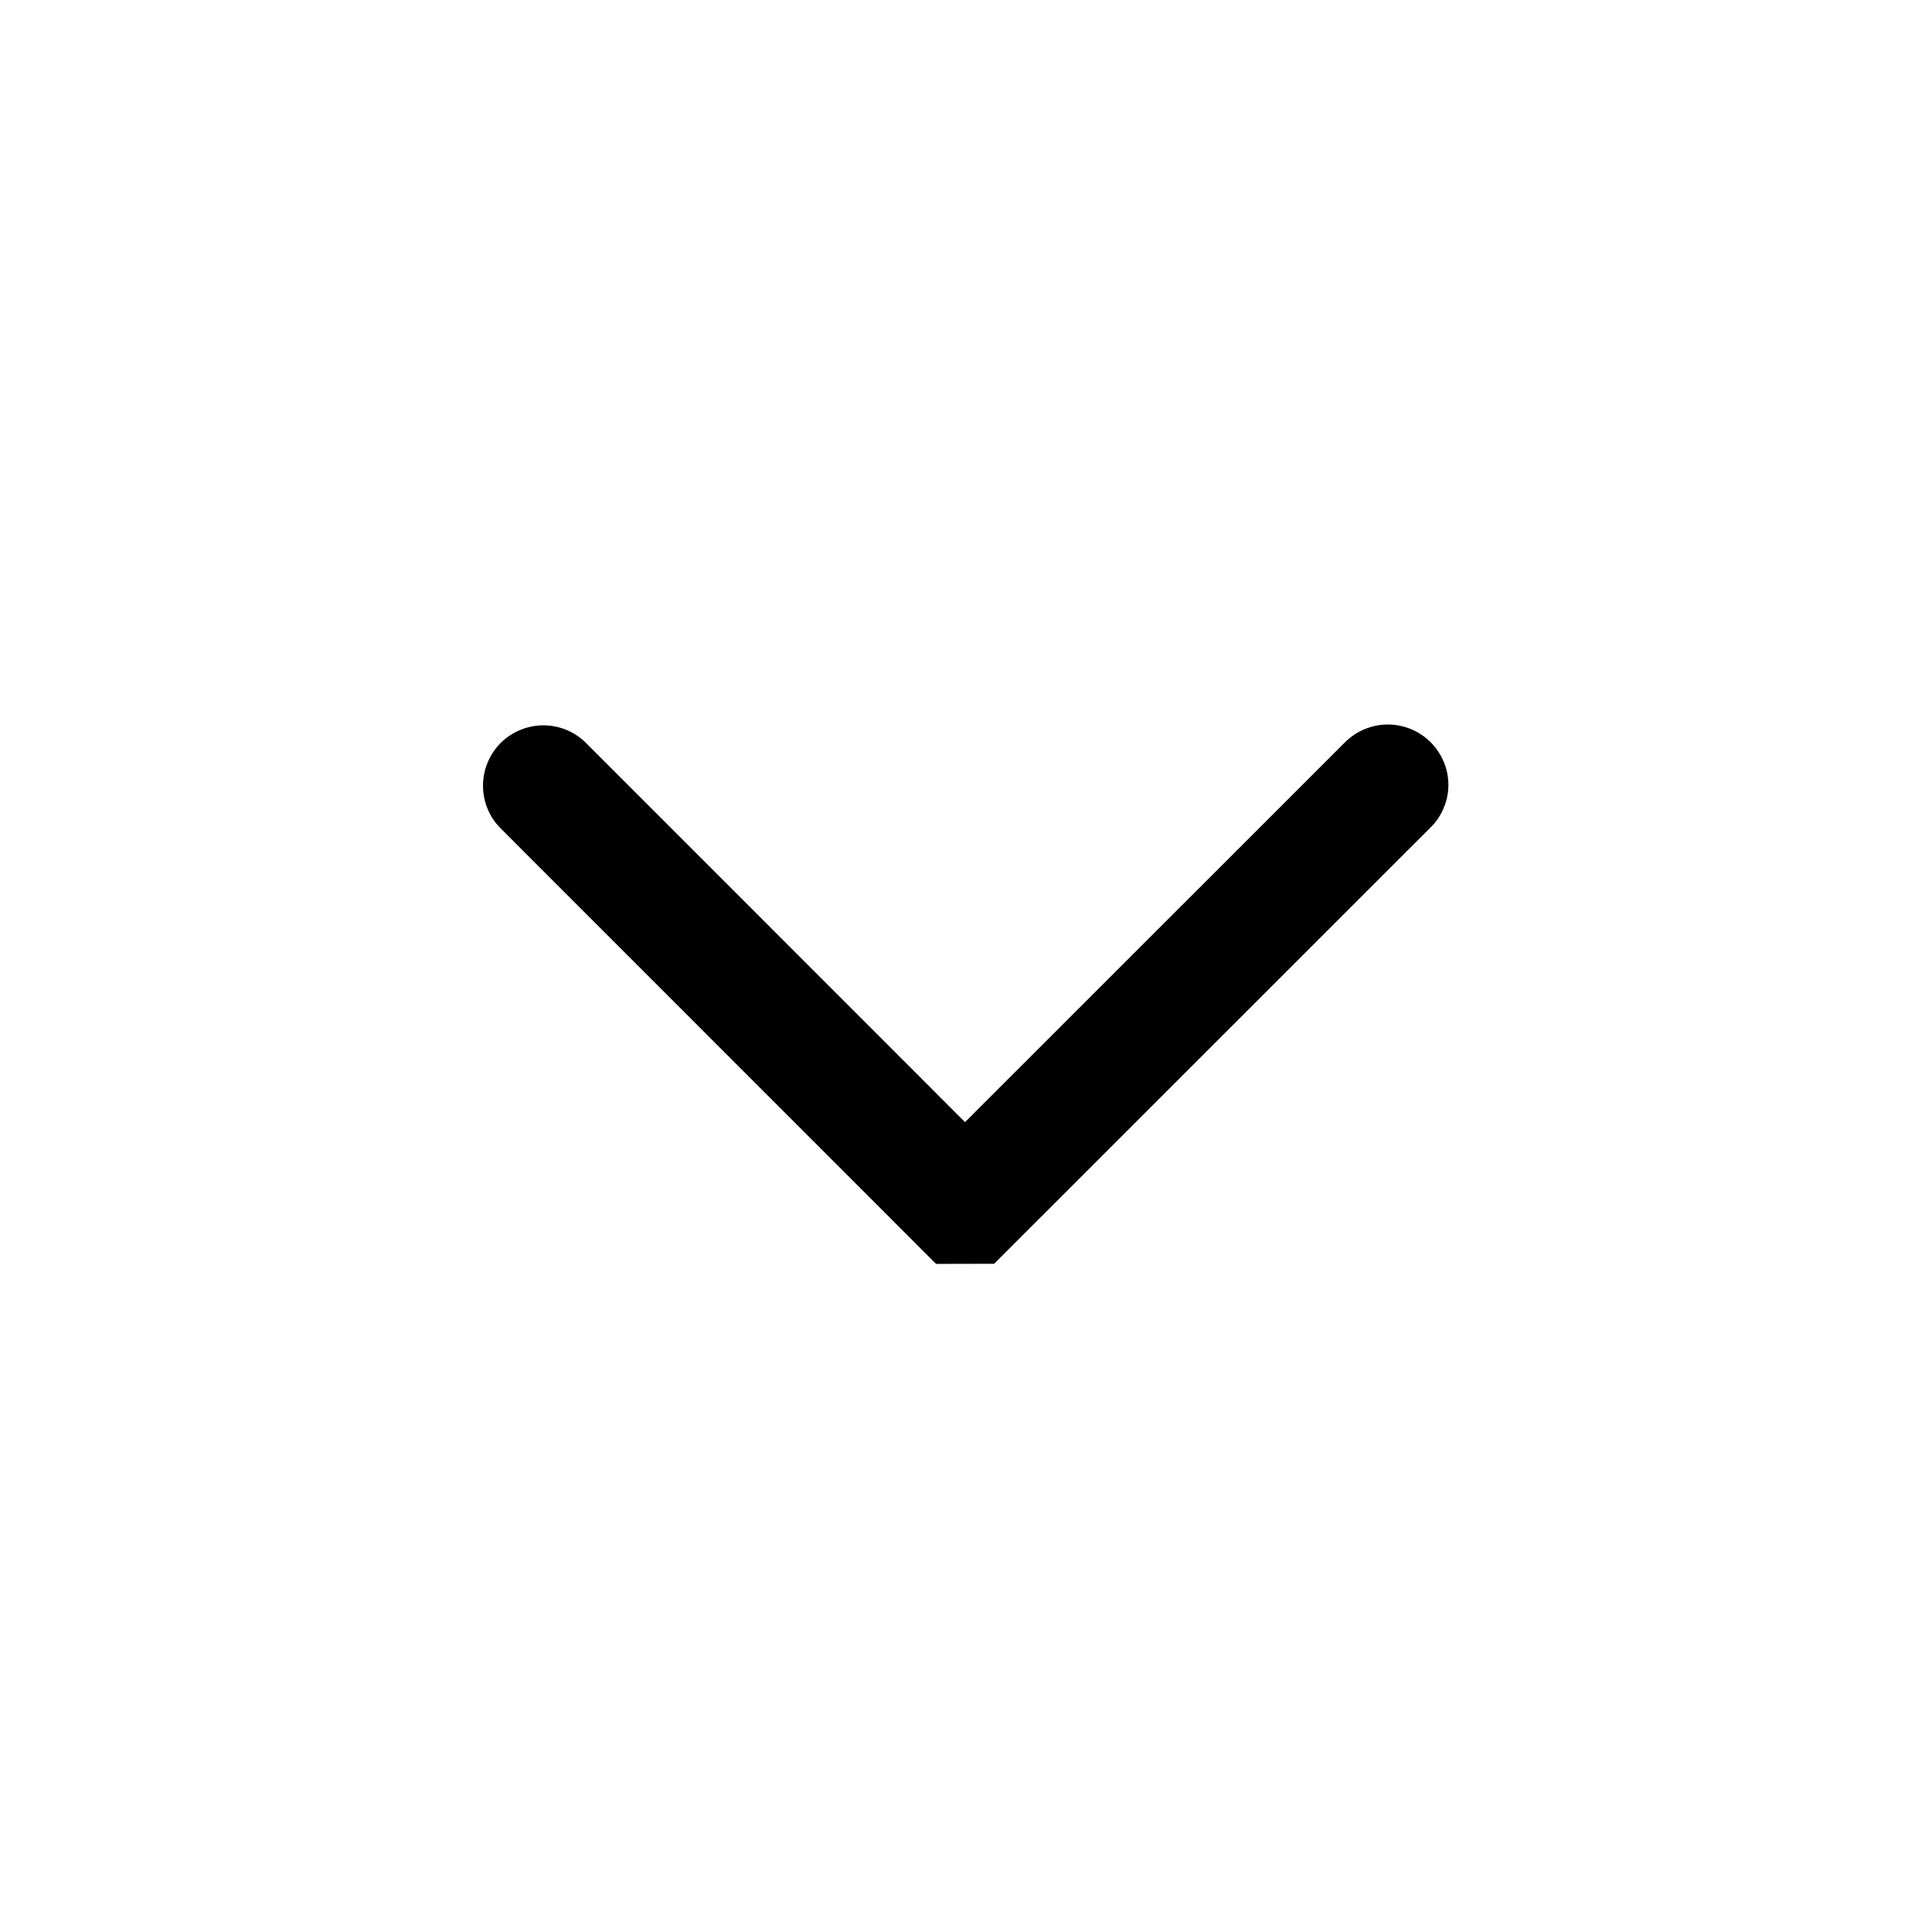
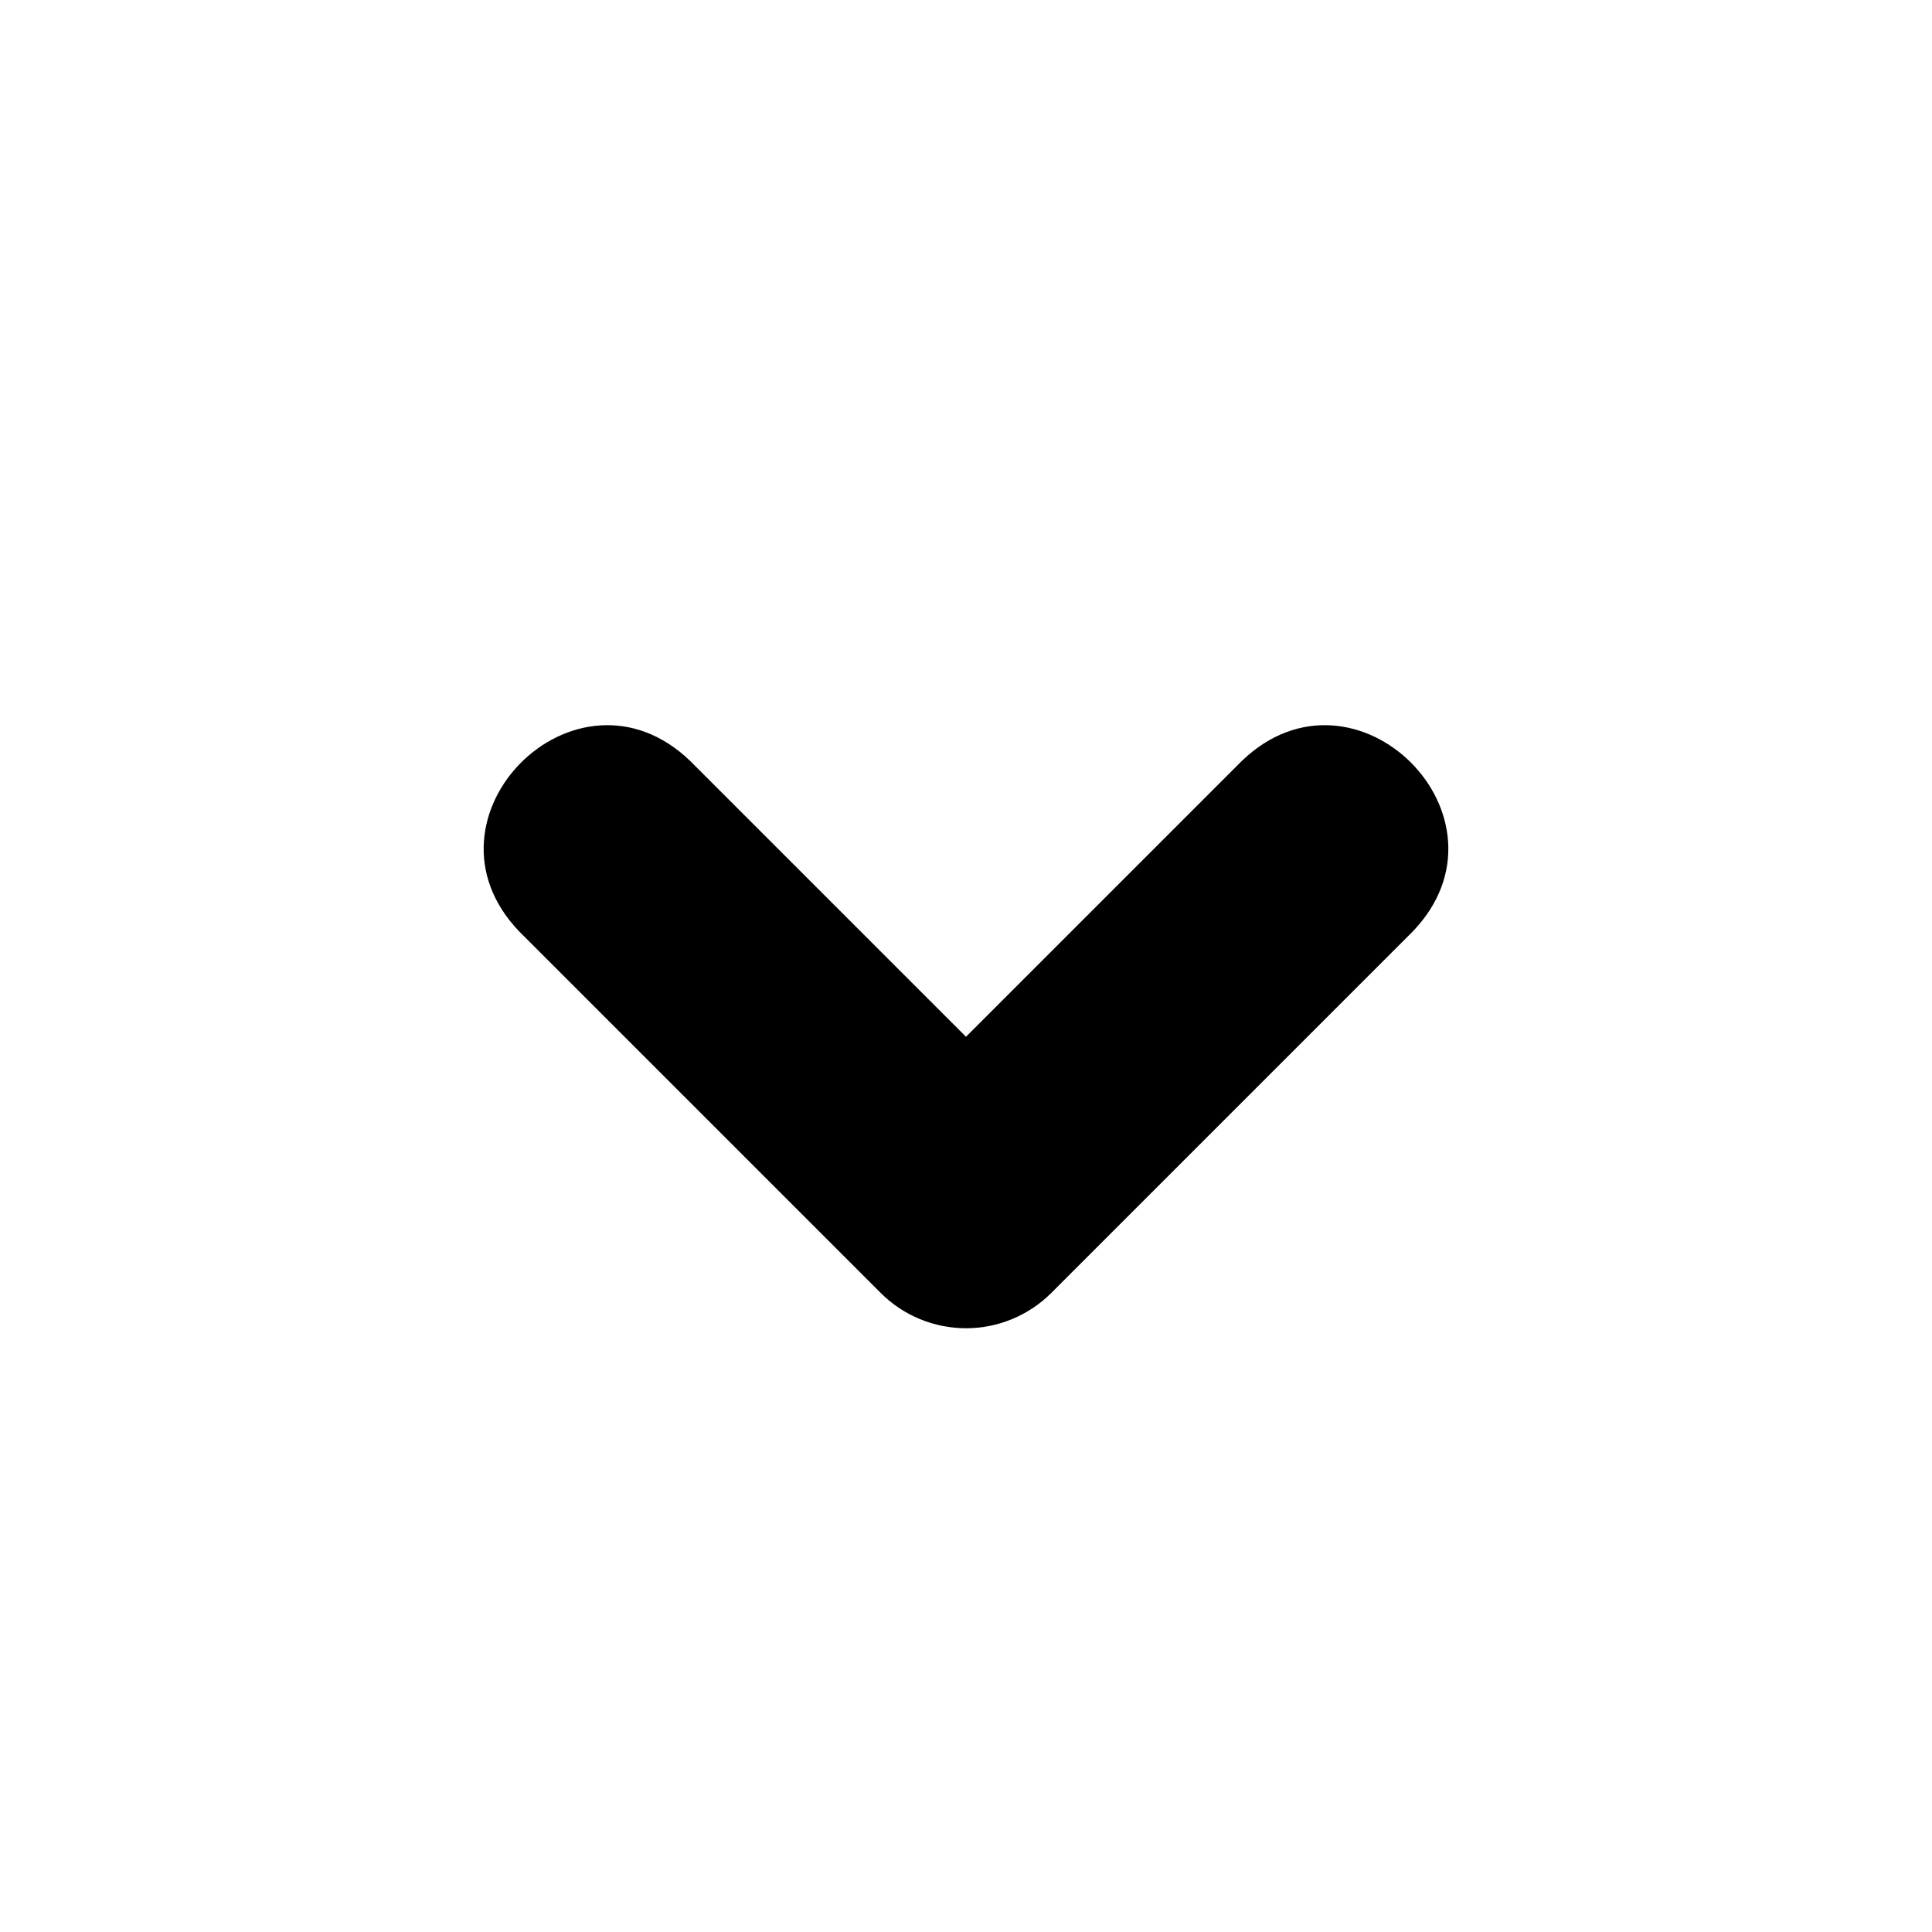
- <svg xmlns="http://www.w3.org/2000/svg" width="16" height="16" viewBox="0 0 16 16" fill="none">
-   <path d="M8.233 10.466L11.847 6.853C11.894 6.807 11.931 6.752 11.956 6.691C11.982 6.631 11.995 6.566 11.995 6.5C11.995 6.434 11.982 6.369 11.956 6.308C11.931 6.248 11.894 6.193 11.847 6.146C11.754 6.053 11.626 6 11.494 6C11.361 6 11.234 6.053 11.14 6.146L7.992 9.293L4.847 6.147C4.753 6.056 4.627 6.006 4.496 6.007C4.365 6.008 4.239 6.061 4.146 6.153C4.054 6.246 4.001 6.372 4 6.503C3.999 6.634 4.049 6.76 4.14 6.854L7.752 10.467L8.233 10.466Z" fill="black" />
+ <svg xmlns="http://www.w3.org/2000/svg" width="16" height="16">
+   <path d="M8 11a1 1 0 01-.707-.293l-2.99-2.99c-.91-.942.471-2.324 1.414-1.414L8 8.586l2.283-2.283c.943-.91 2.324.472 1.414 1.414l-2.99 2.99A1 1 0 018 11z" />
</svg>
